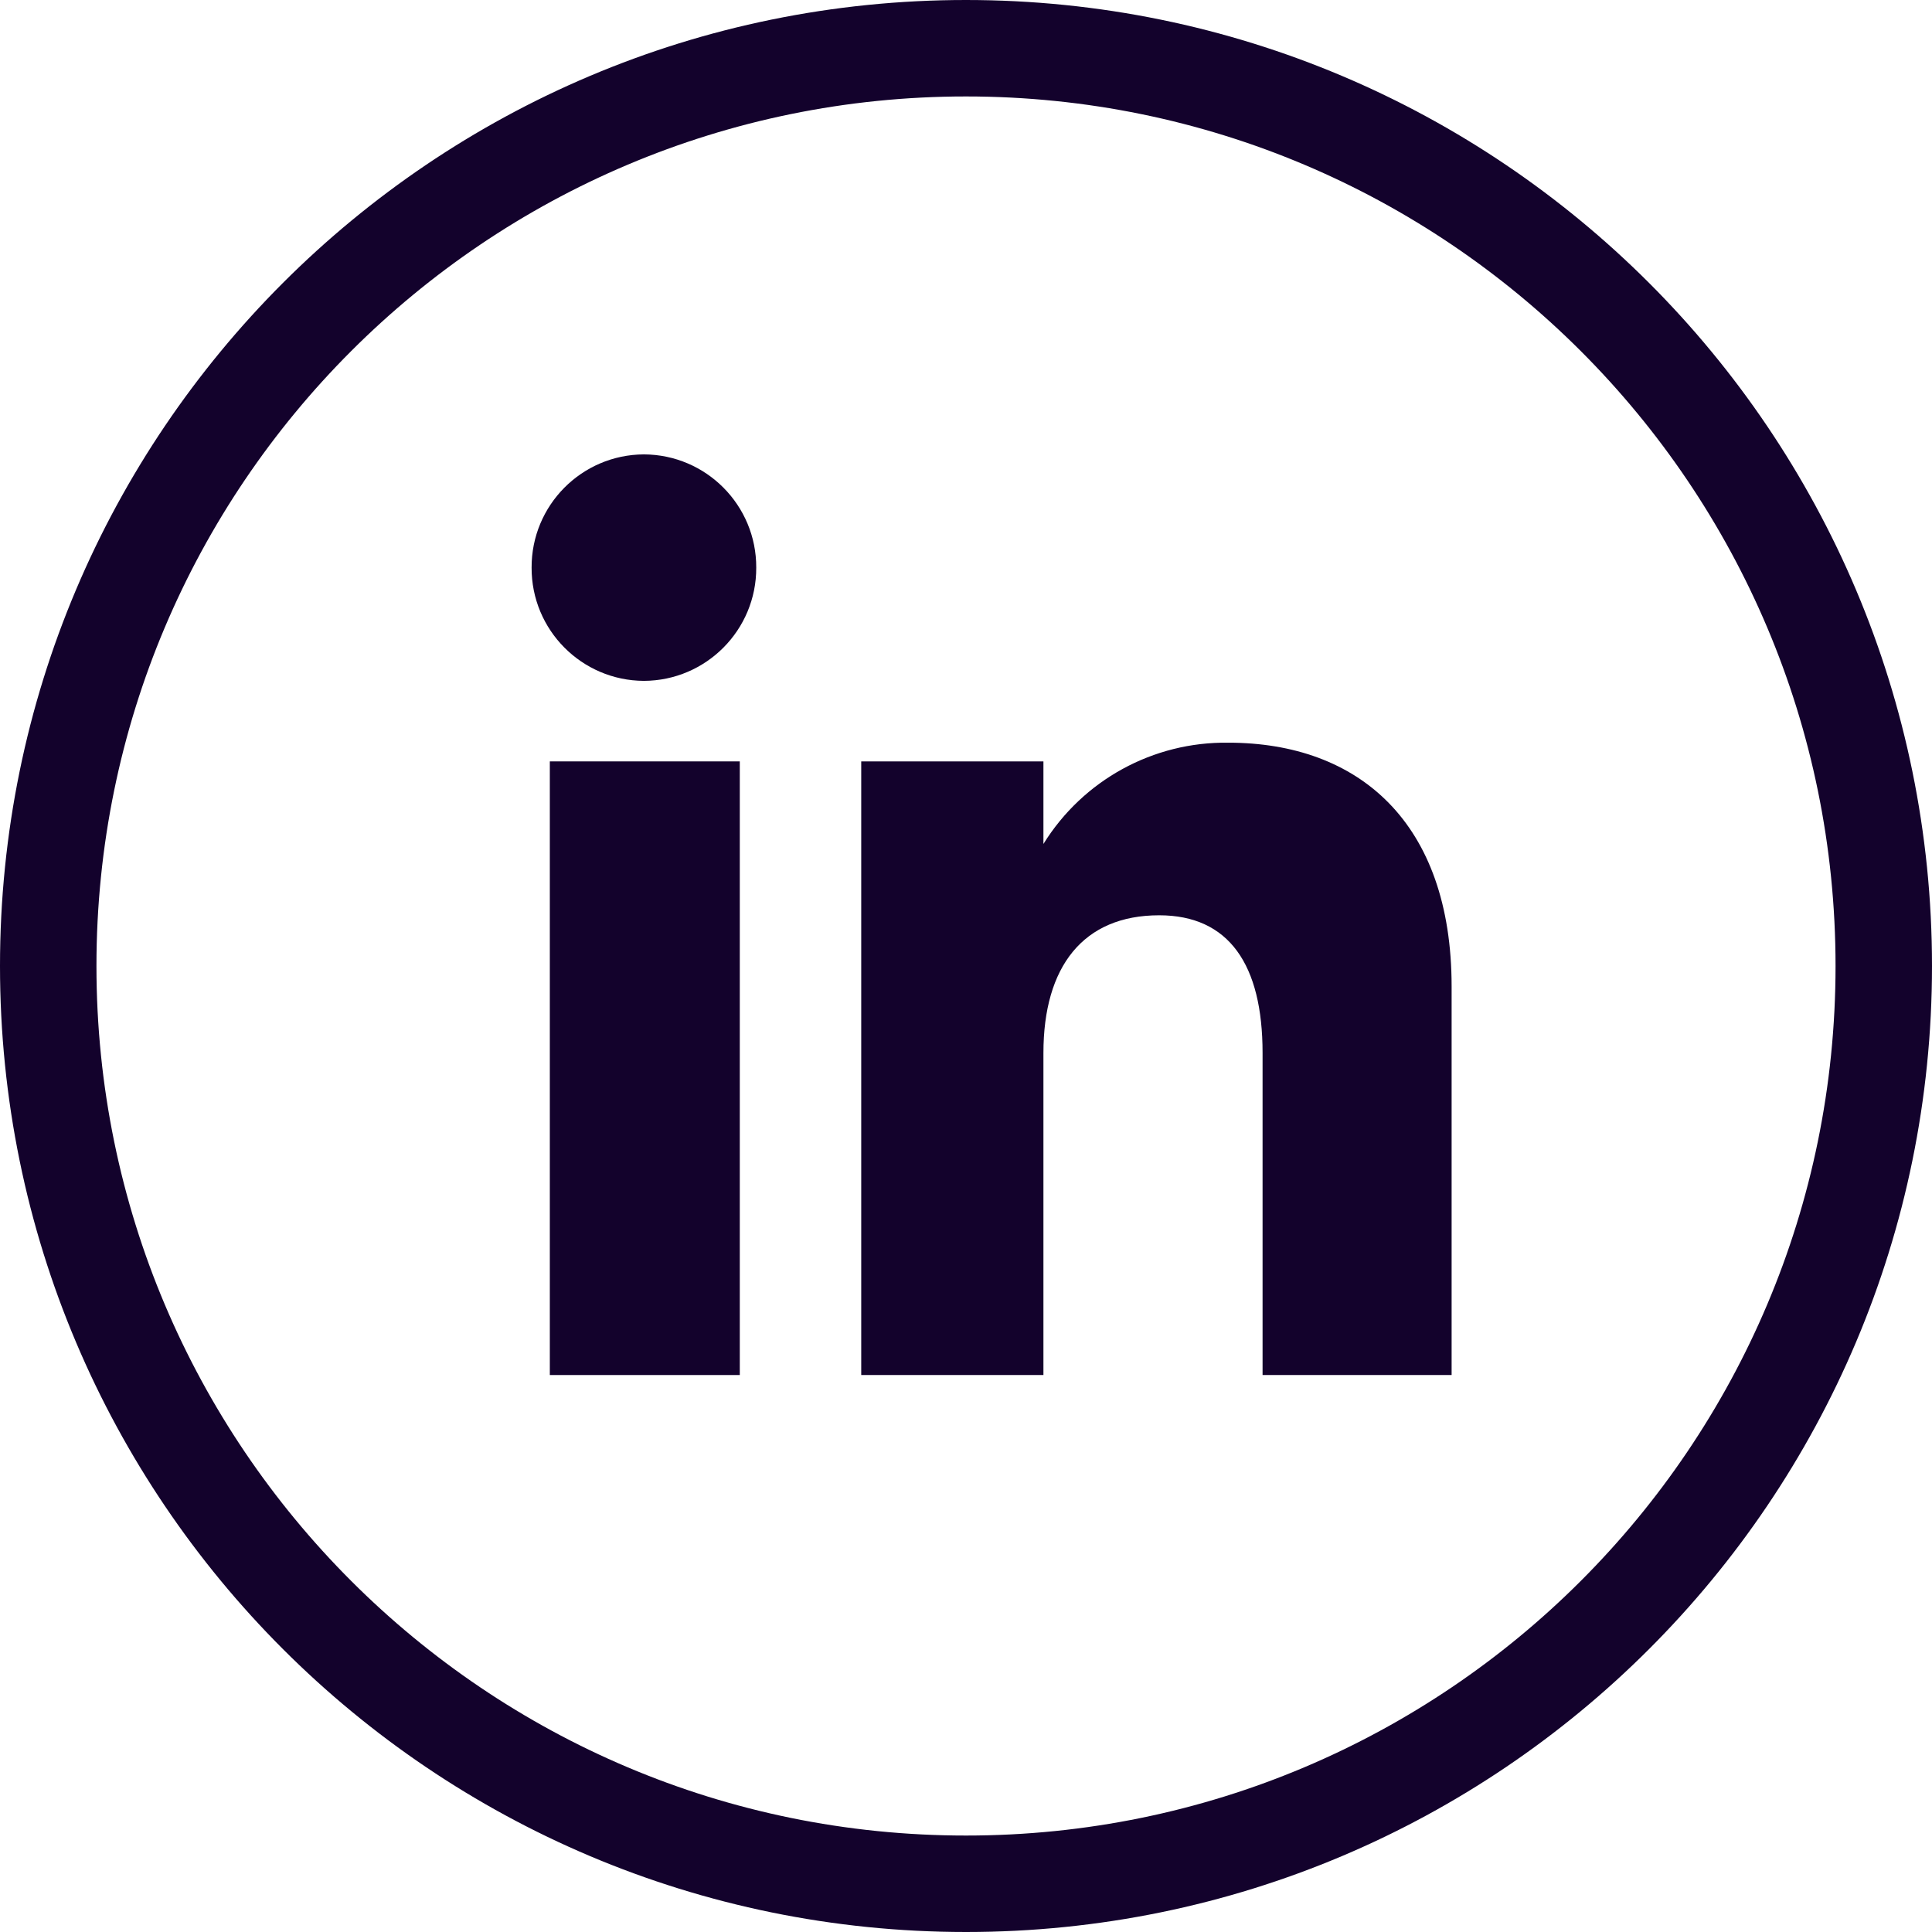
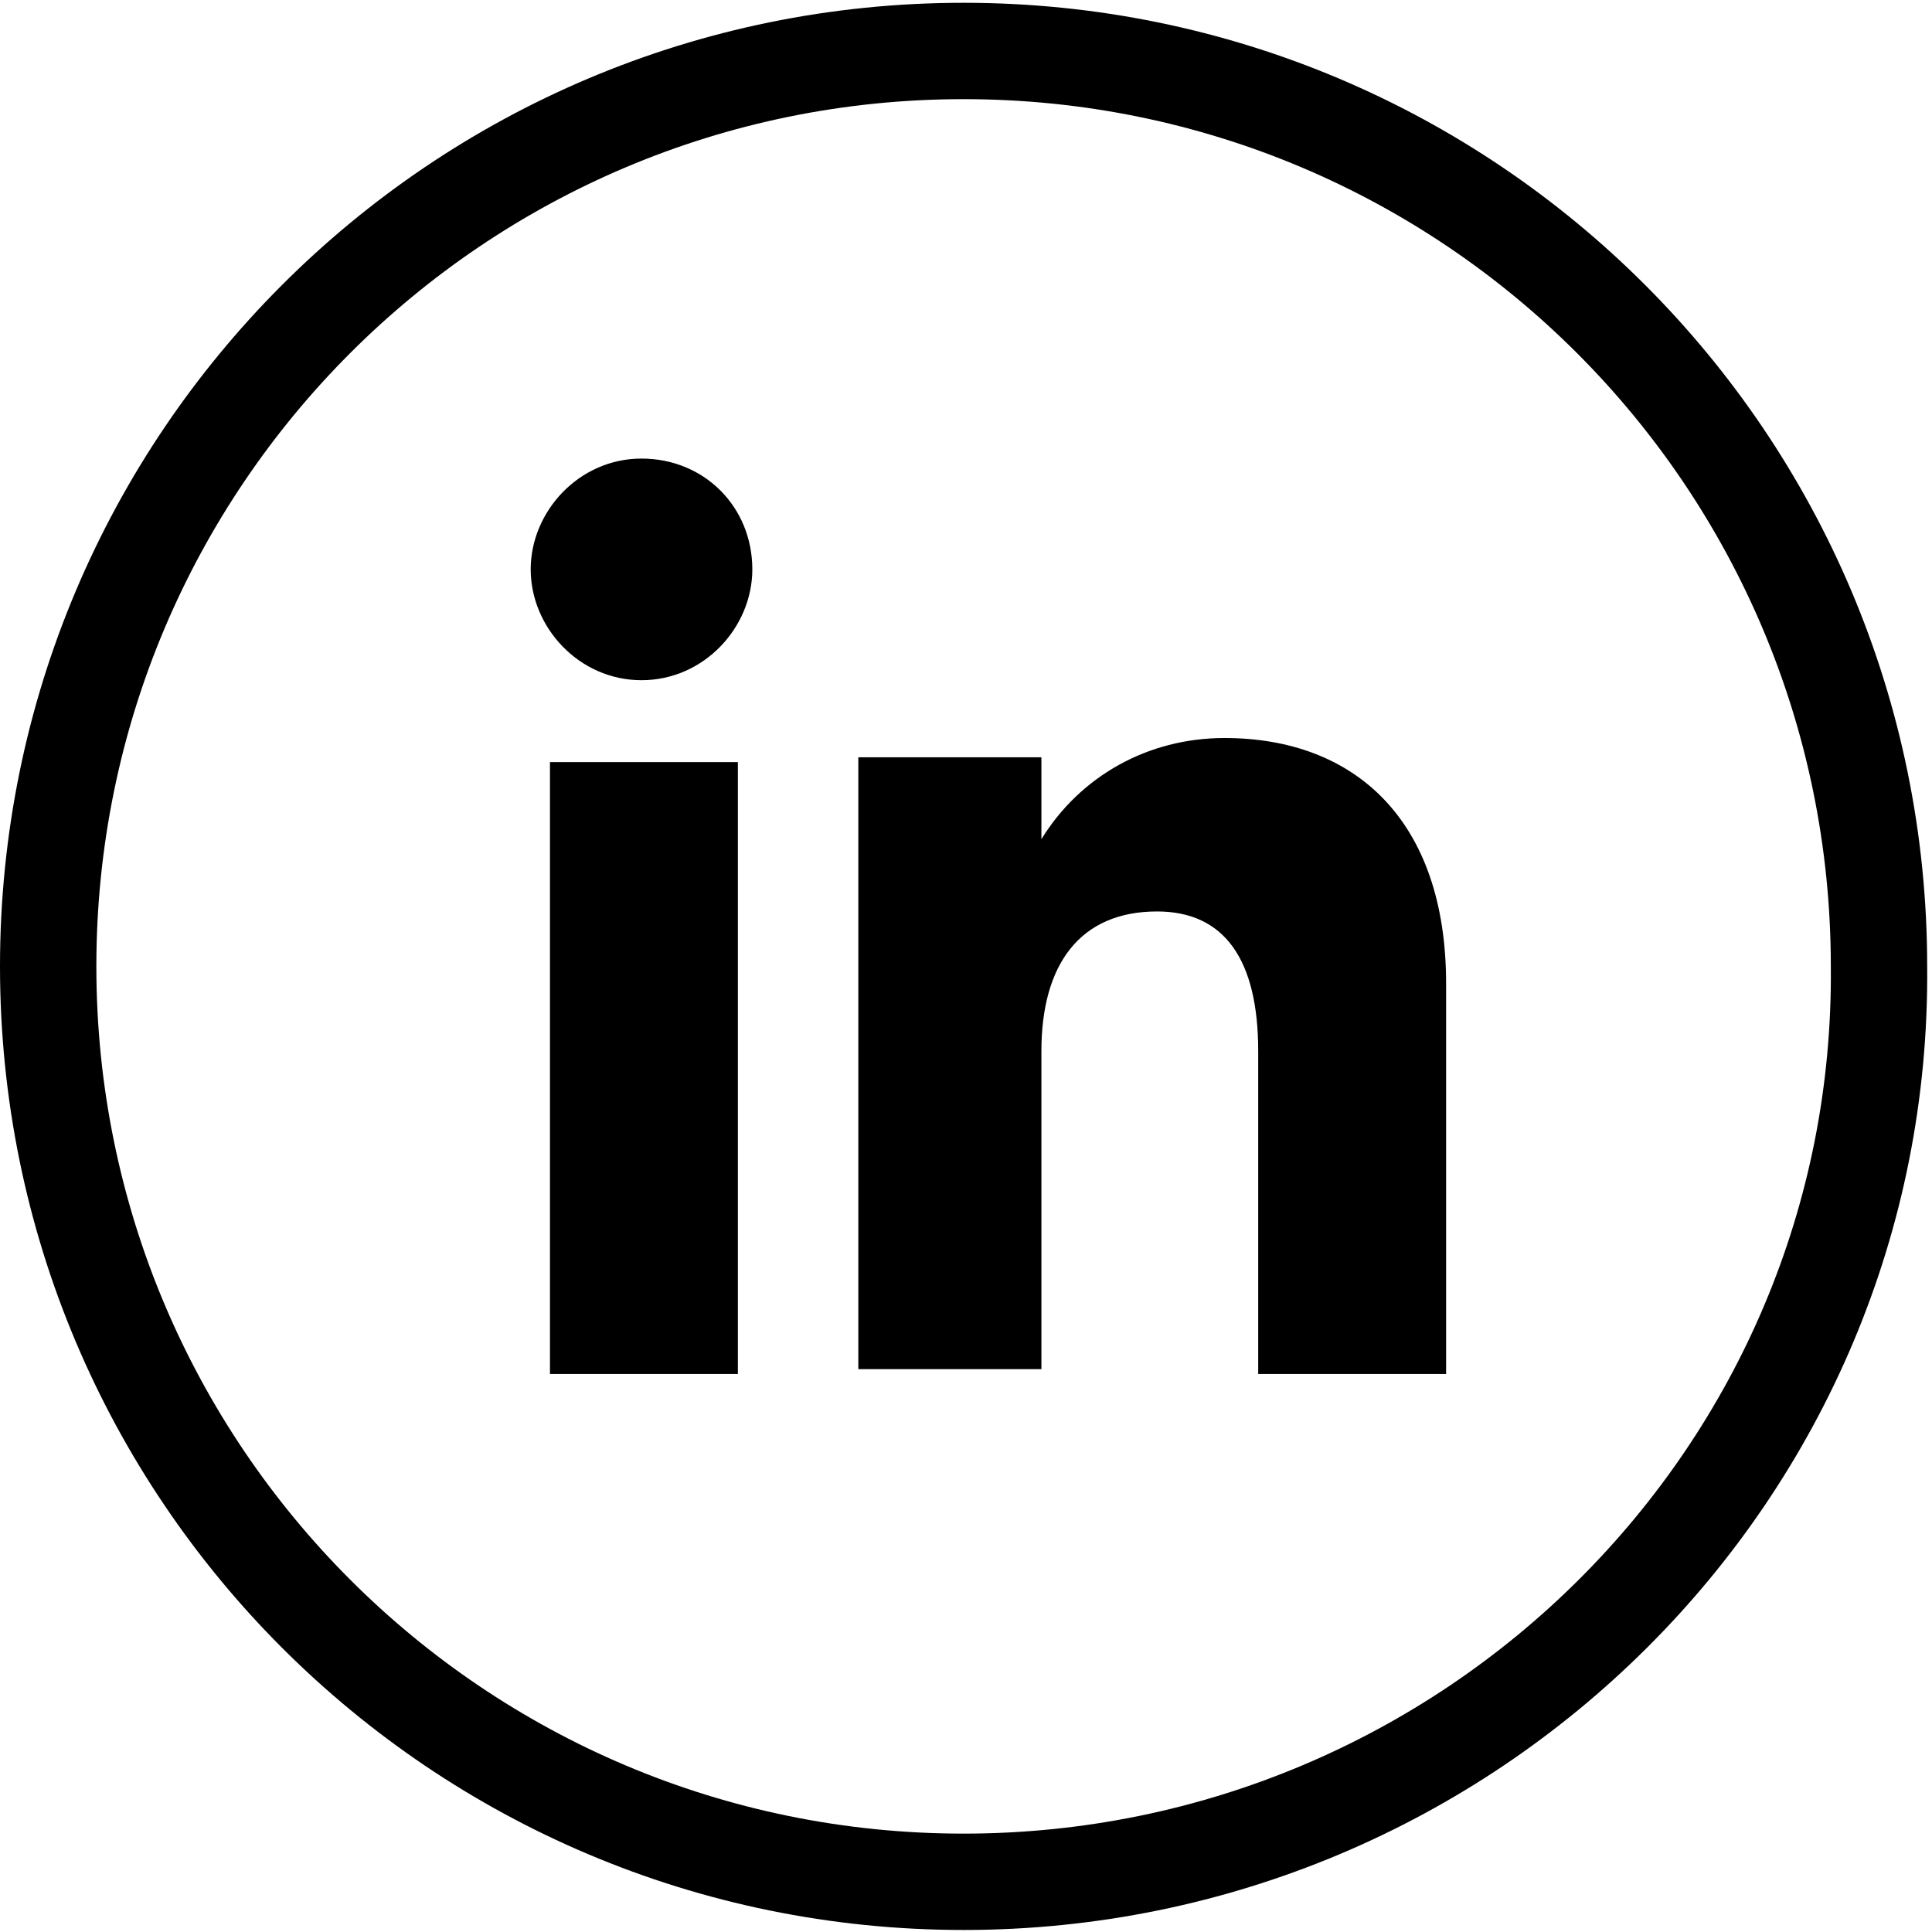
- <svg xmlns="http://www.w3.org/2000/svg" width="40.061" height="40.061" viewBox="0 0 40.061 40.061">
-   <g id="Raggruppa_28" data-name="Raggruppa 28" transform="translate(-239 -802.242)">
-     <path id="Tracciato_1" data-name="Tracciato 1" d="M-32.884,233.743h0a19.03,19.03,0,0,1-19.031-19.03h0a19.03,19.03,0,0,1,19.031-19.031h0a19.03,19.03,0,0,1,19.03,19.031h0A19.03,19.03,0,0,1-32.884,233.743Z" transform="translate(291.915 607.56)" fill="none" stroke="#13022c" stroke-width="2" />
-     <g id="Raggruppa_17" data-name="Raggruppa 17" transform="translate(291.915 607.56)">
-       <g id="Raggruppa_16" data-name="Raggruppa 16">
-         <rect id="Rettangolo_11" data-name="Rettangolo 11" width="3.939" height="12.724" transform="translate(-41.514 210.47)" fill="#13022c" />
-         <path id="Tracciato_2" data-name="Tracciato 2" d="M-39.563,208.8a2.339,2.339,0,0,0,2.329-2.348,2.339,2.339,0,0,0-2.329-2.348,2.339,2.339,0,0,0-2.329,2.348A2.339,2.339,0,0,0-39.563,208.8Z" fill="#13022c" />
+ <svg xmlns="http://www.w3.org/2000/svg" version="1.1" id="Livello_1" x="0px" y="0px" viewBox="0 0 40.1 40.1" style="enable-background:new 0 0 40.1 40.1;" xml:space="preserve">
+   <style type="text/css">
+ 	.st0{fill:none;stroke:#000000;stroke-width:2;}
+ </style>
+   <g id="Raggruppa_28" transform="translate(-239 -802.242)">
+     <path id="Tracciato_1" class="st0" d="M259,841.3L259,841.3c-10.5,0-19-8.5-19-19c0,0,0,0,0,0l0,0c0-10.5,8.5-19,19-19c0,0,0,0,0,0   l0,0c10.5,0,19,8.5,19,19c0,0,0,0,0,0l0,0C278.1,832.8,269.5,841.3,259,841.3z" />
+     <g id="Raggruppa_17" transform="translate(291.915 607.56)">
+       <g id="Raggruppa_16">
+         <rect id="Rettangolo_11" x="-41.5" y="210.5" width="3.9" height="12.7" />
+         <path id="Tracciato_2" d="M-39.6,208.8c1.3,0,2.3-1.1,2.3-2.3c0-1.3-1-2.3-2.3-2.3c-1.3,0-2.3,1.1-2.3,2.3     C-41.9,207.7-40.9,208.8-39.6,208.8z" />
      </g>
-       <path id="Tracciato_3" data-name="Tracciato 3" d="M-31.279,216.515c0-1.789.823-2.854,2.4-2.854,1.448,0,2.144,1.023,2.144,2.854v6.679h3.92v-8.056c0-3.408-1.932-5.056-4.63-5.056a4.437,4.437,0,0,0-3.834,2.1V210.47h-3.778v12.724h3.778Z" fill="#13022c" />
+       <path id="Tracciato_3" d="M-31.3,216.5c0-1.8,0.8-2.9,2.4-2.9c1.4,0,2.1,1,2.1,2.9v6.7h3.9v-8.1c0-3.4-1.9-5.1-4.6-5.1    c-1.6,0-3,0.8-3.8,2.1v-1.7h-3.8v12.7h3.8V216.5z" />
    </g>
  </g>
</svg>
